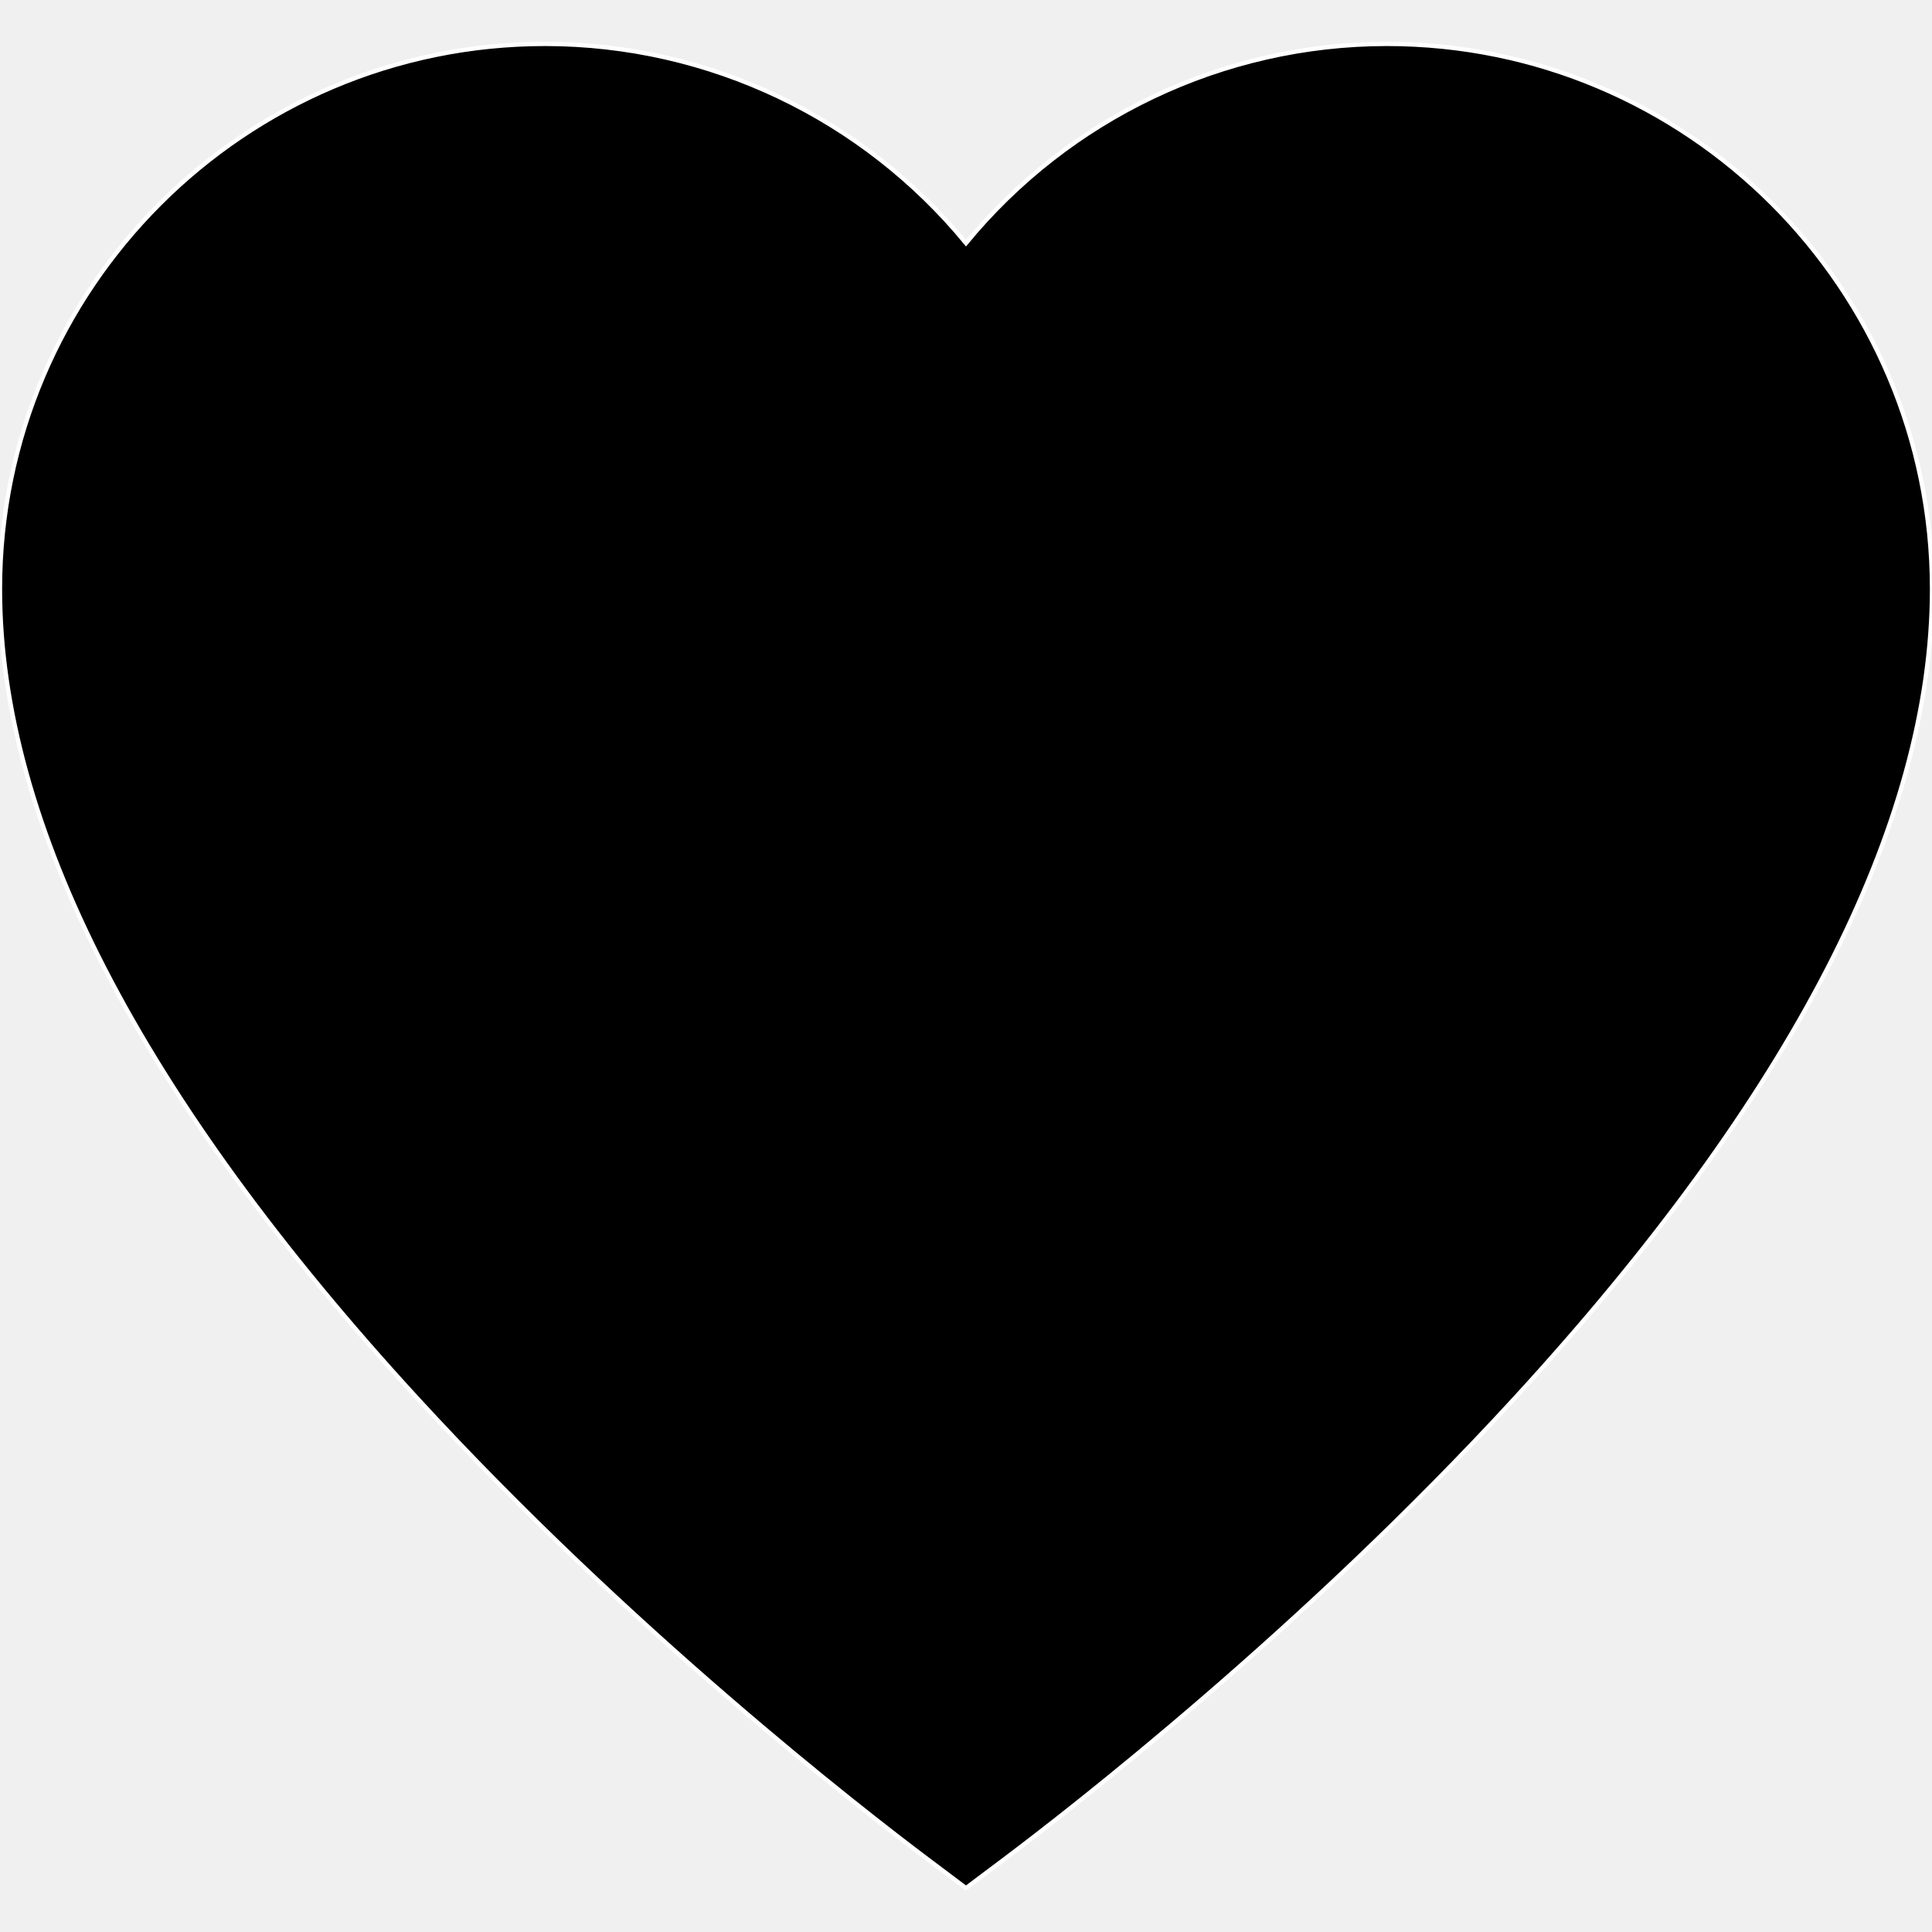
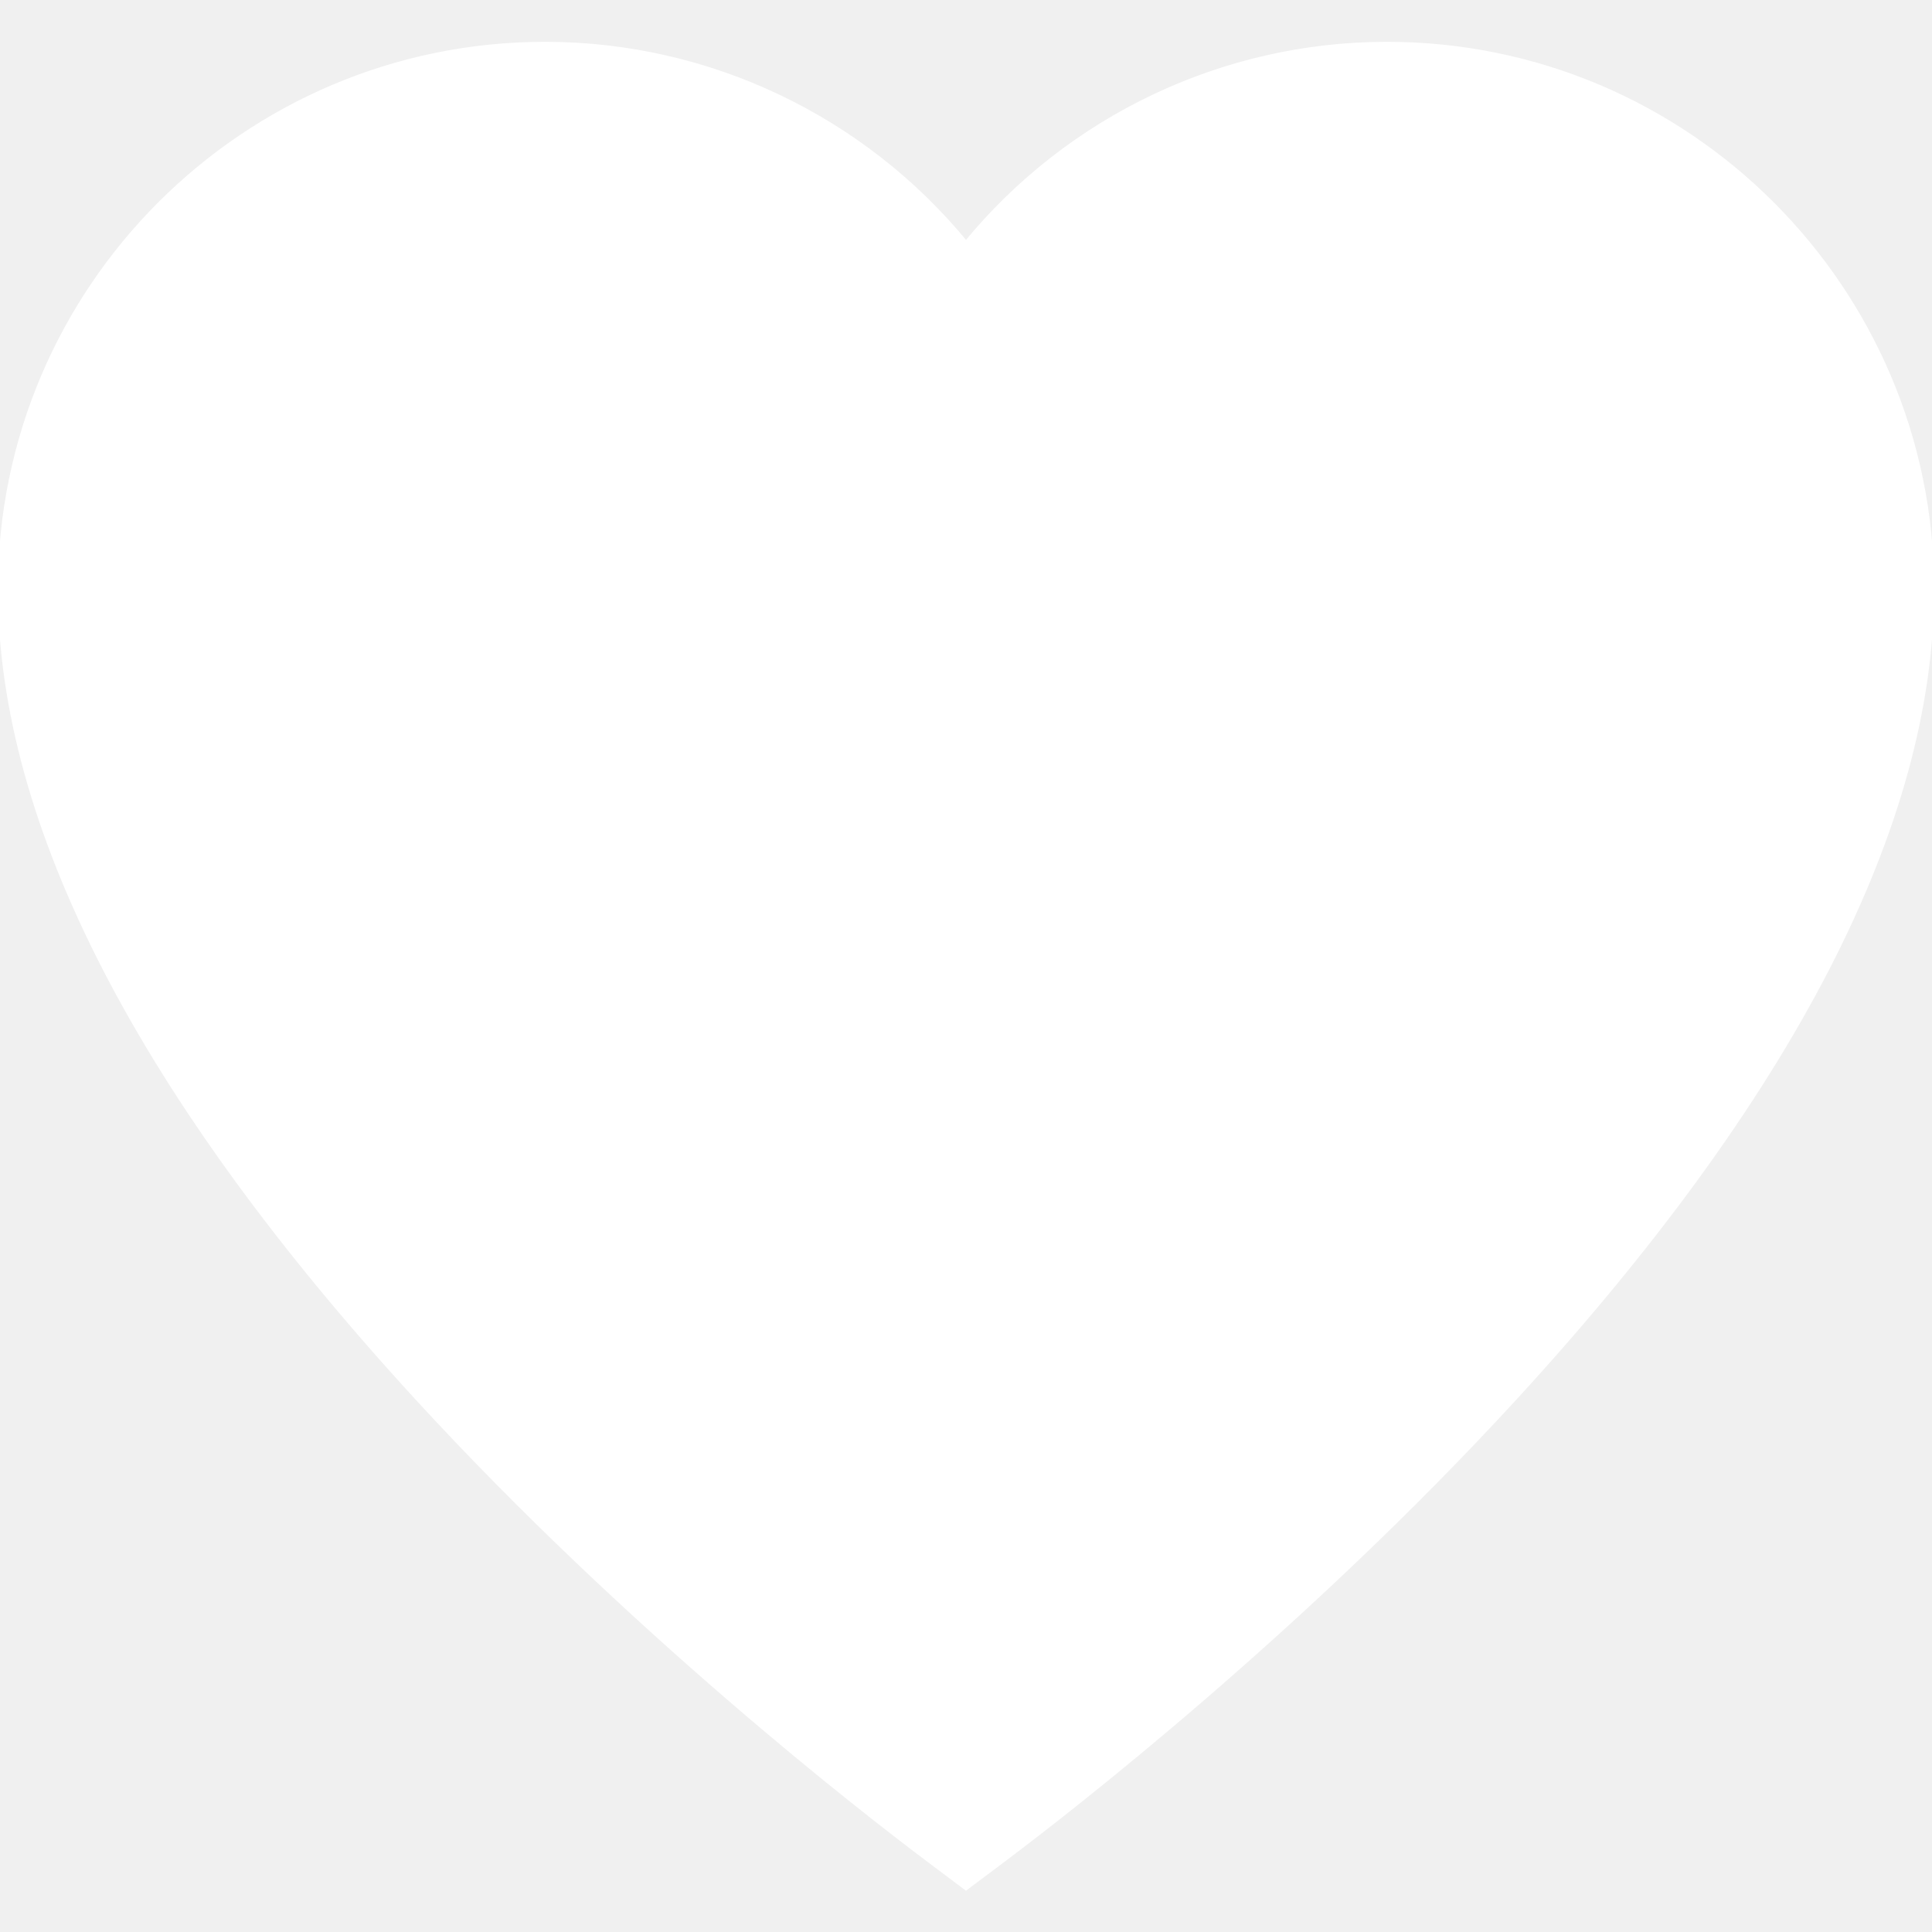
- <svg xmlns="http://www.w3.org/2000/svg" stroke="white" version="1.1" id="Layer_1" viewBox="0 0 455 455" xml:space="preserve">
-   <path stroke="white" d="M326.632,10.346c-38.733,0-74.991,17.537-99.132,46.92c-24.141-29.383-60.399-46.92-99.132-46.92  C57.586,10.346,0,67.931,0,138.714c0,55.426,33.049,119.535,98.23,190.546c50.162,54.649,104.729,96.96,120.257,108.626l9.01,6.769  l9.009-6.768c15.53-11.667,70.099-53.979,120.26-108.625C421.95,258.251,455,194.141,455,138.714  C455,67.931,397.414,10.346,326.632,10.346z" />
+ <svg xmlns="http://www.w3.org/2000/svg" stroke="white" fill="white" version="1.1" id="Layer_1" viewBox="0 0 455 455" xml:space="preserve">
+   <path stroke="white" fill="white" d="M326.632,10.346c-38.733,0-74.991,17.537-99.132,46.92c-24.141-29.383-60.399-46.92-99.132-46.92  C57.586,10.346,0,67.931,0,138.714c0,55.426,33.049,119.535,98.23,190.546c50.162,54.649,104.729,96.96,120.257,108.626l9.01,6.769  l9.009-6.768c15.53-11.667,70.099-53.979,120.26-108.625C421.95,258.251,455,194.141,455,138.714  C455,67.931,397.414,10.346,326.632,10.346z" />
</svg>
